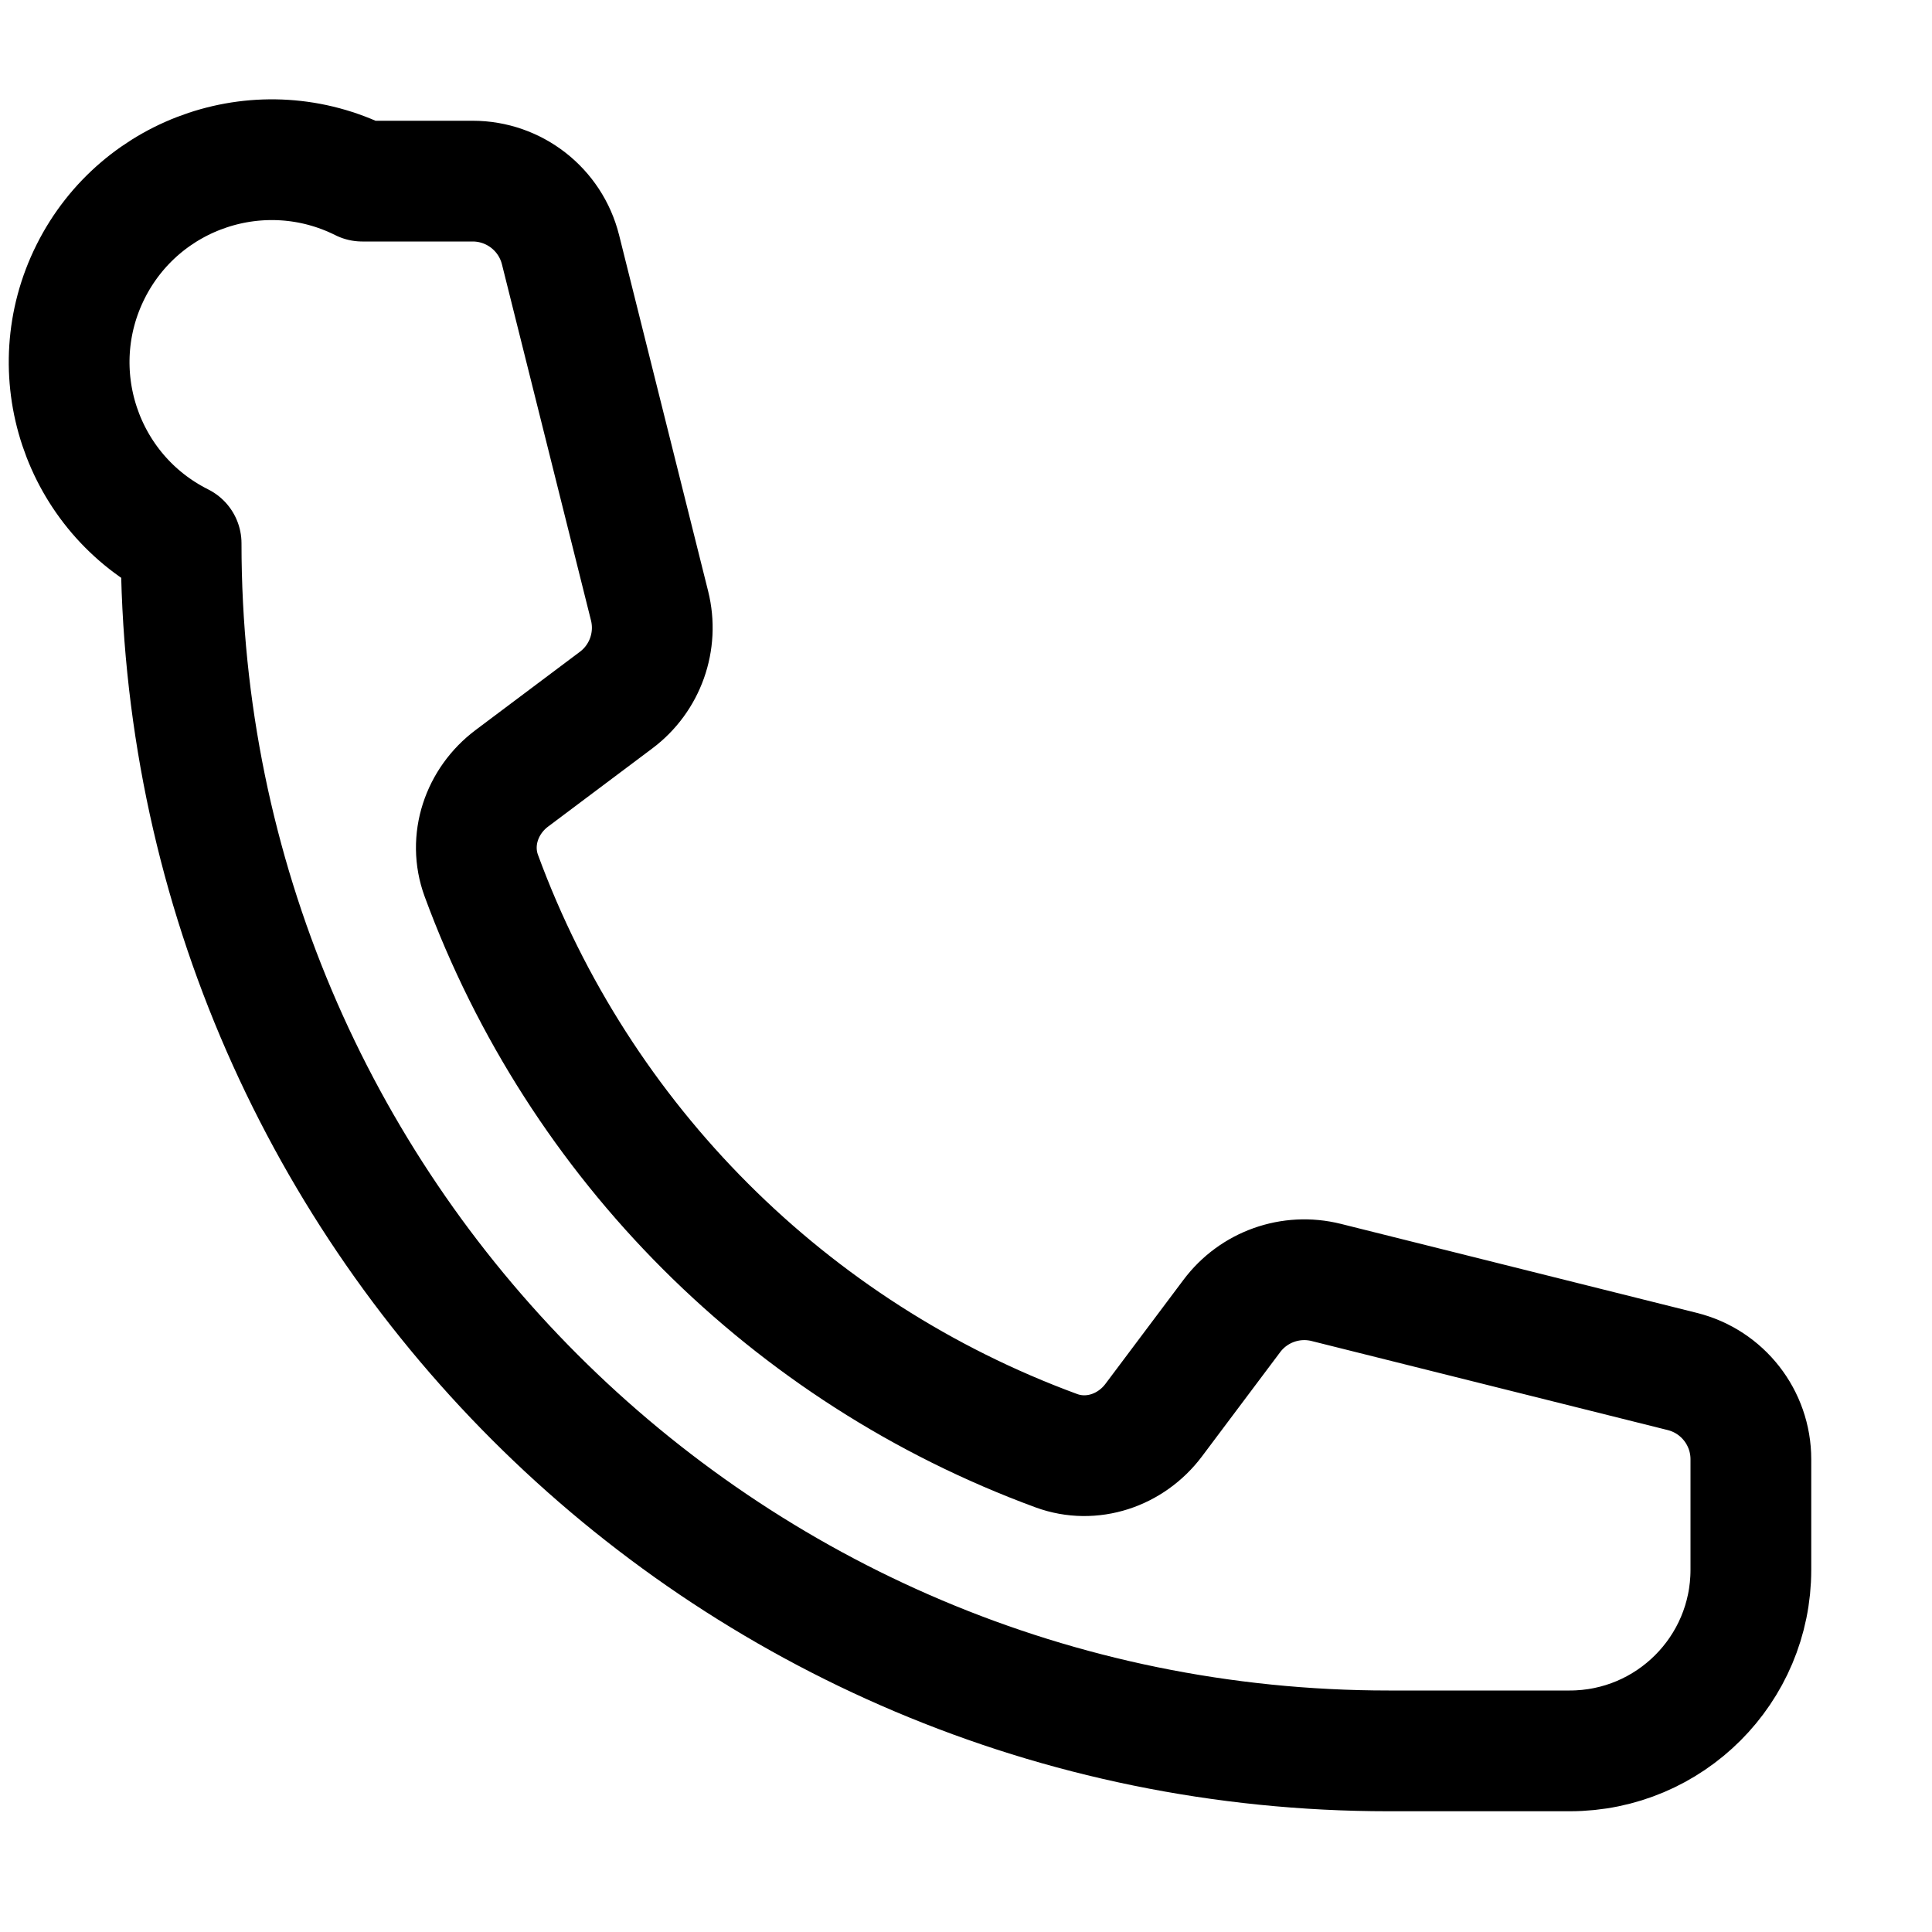
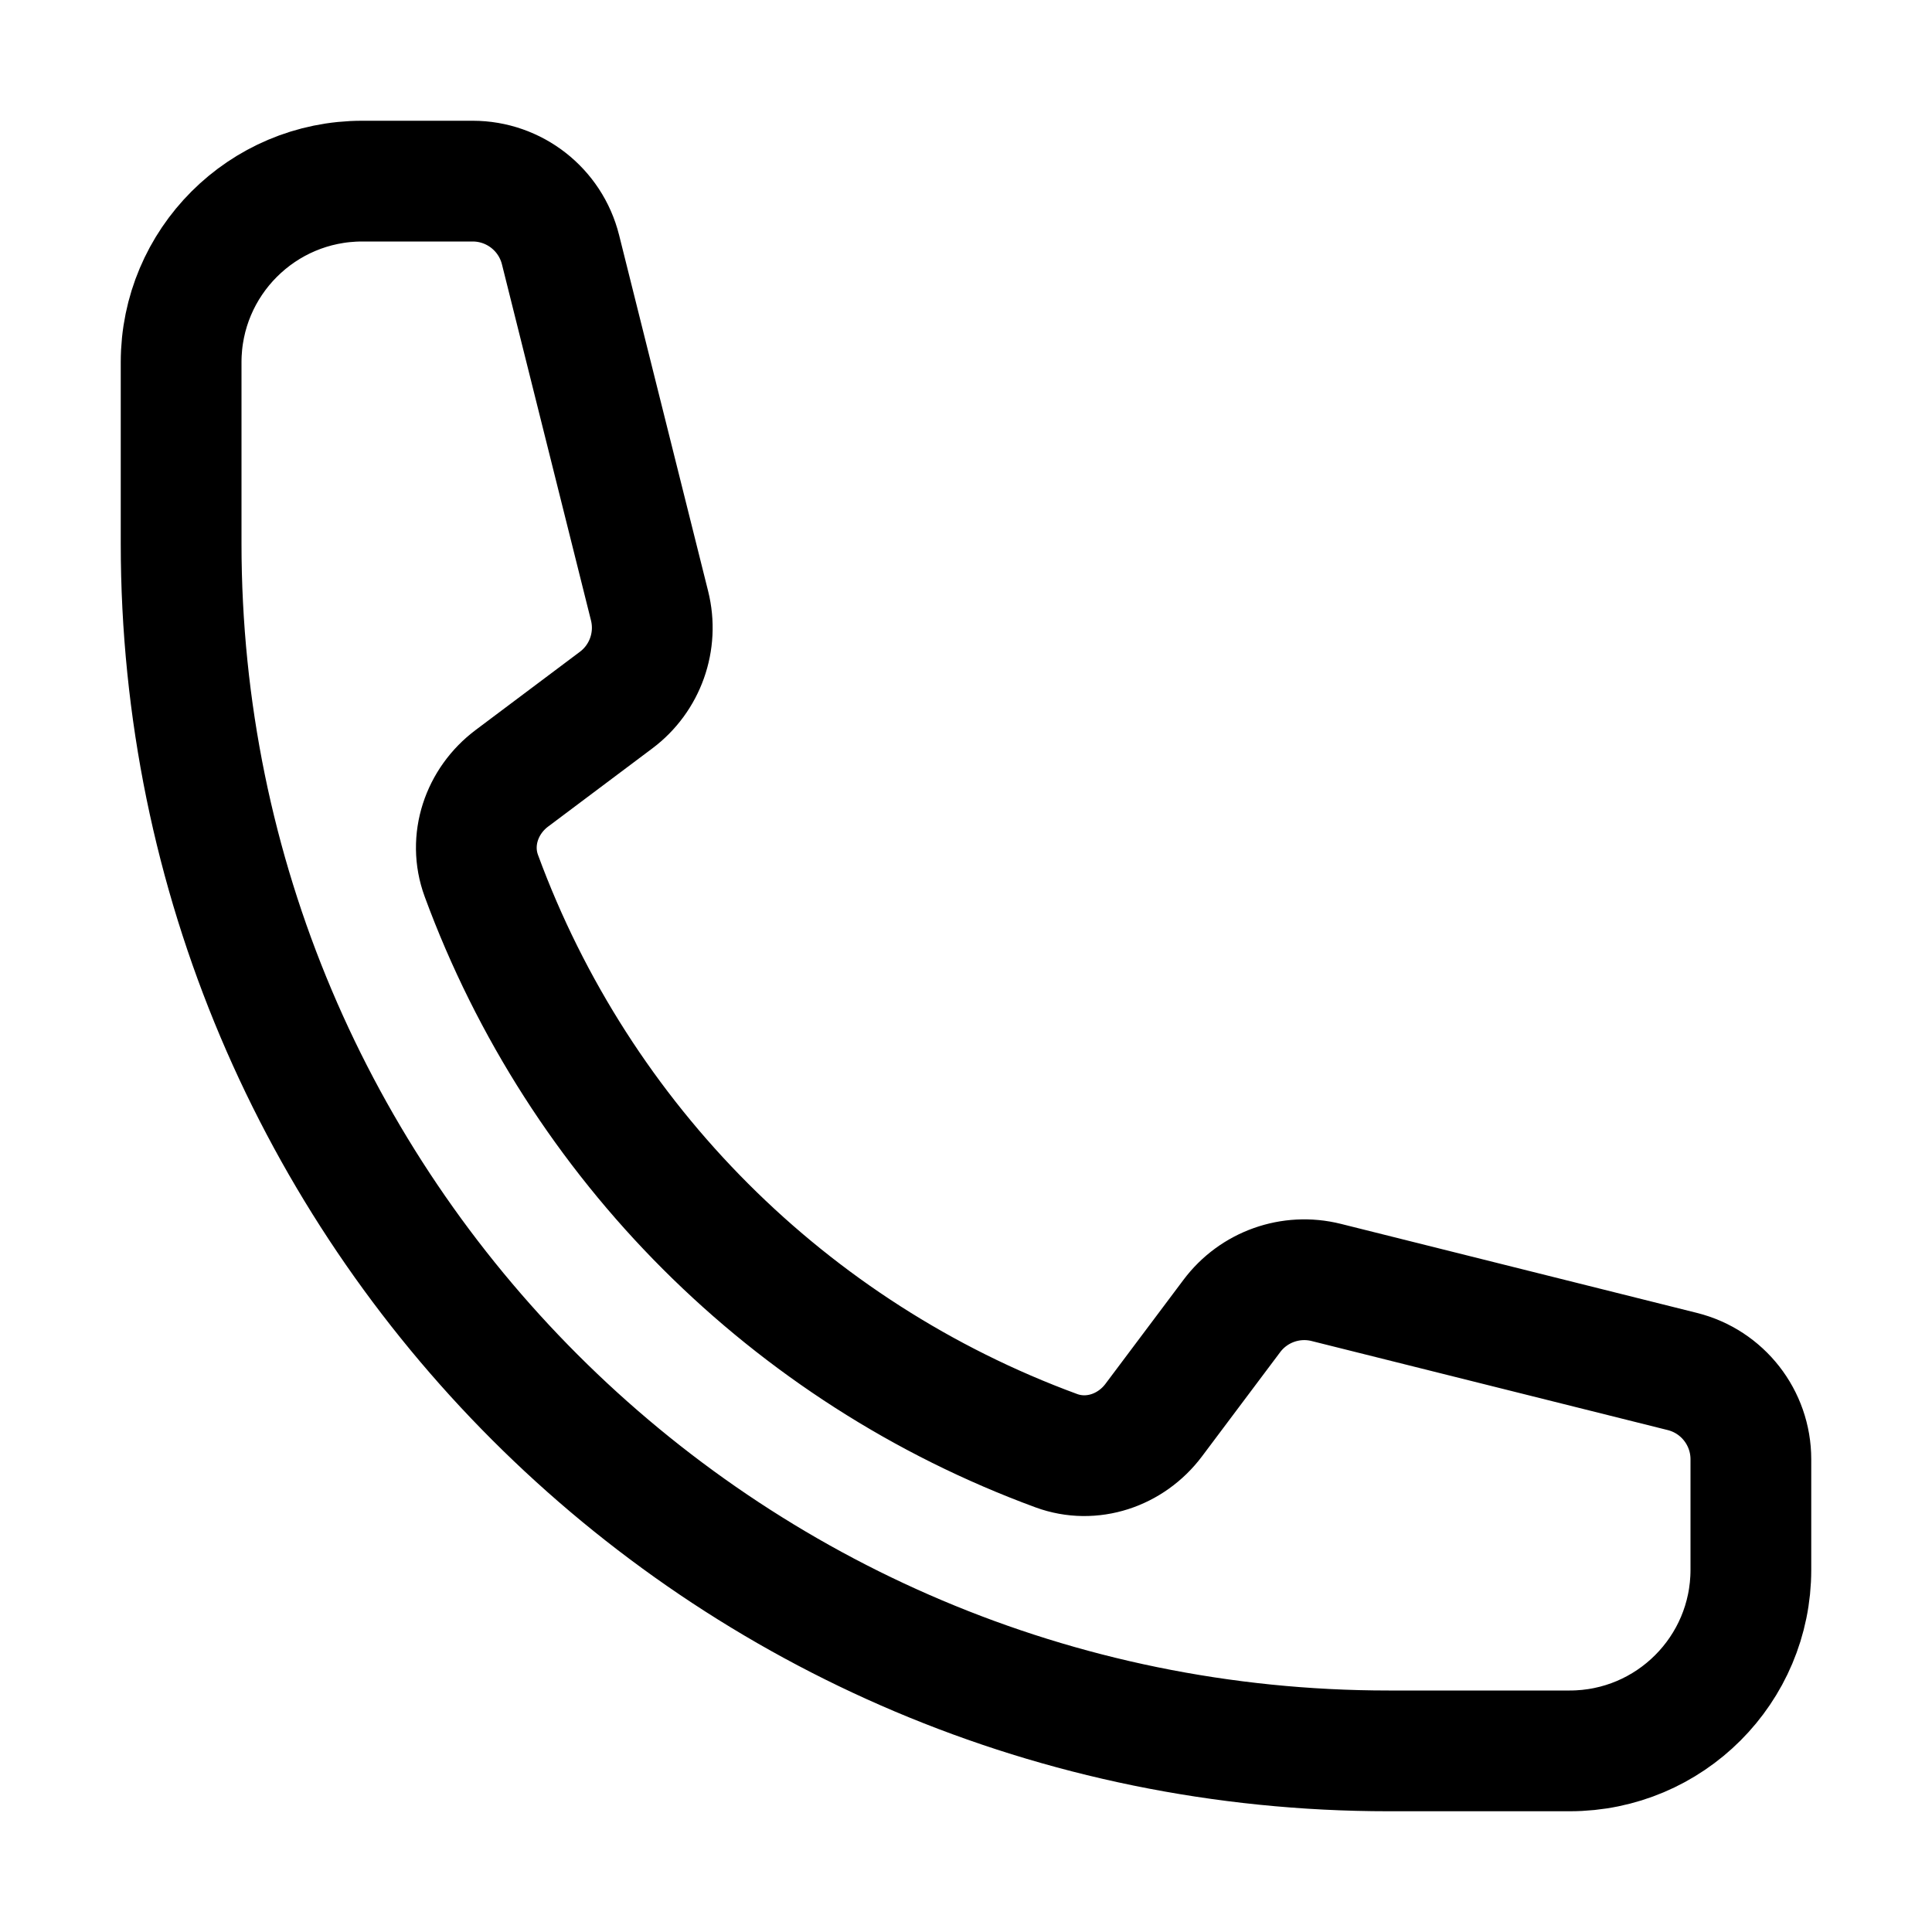
<svg xmlns="http://www.w3.org/2000/svg" fill="none" viewBox="0 0 24 24" stroke-width="1.5" stroke="currentColor">
-   <path stroke-linecap="round" stroke-linejoin="round" d="M2.25 6.75c0 8.284 6.716 15 15 15h2.25a2.25 2.25 0 002.25-2.25v-1.372c0-.516-.351-.966-.852-1.091l-4.423-1.106c-.44-.11-.902.055-1.173.417l-.97 1.293c-.282.376-.769.542-1.21.38a12.035 12.035 0 01-7.143-7.143c-.162-.441.004-.928.38-1.21l1.293-.97c.363-.271.527-.734.417-1.173L6.963 3.102a1.125 1.125 0 00-1.091-.852H4.5A2.25 2.25 0 002.25 6.75z" />
+   <path stroke-linecap="round" stroke-linejoin="round" d="M2.25 6.75c0 8.284 6.716 15 15 15h2.25a2.25 2.25 0 0 0 2.25-2.25v-1.372c0-.516-.351-.966-.852-1.091l-4.423-1.106c-.44-.11-.902.055-1.173.417l-.97 1.293c-.282.376-.769.542-1.21.38a12.035 12.035 0 0 1-7.143-7.143c-.162-.441.004-.928.38-1.21l1.293-.97c.363-.271.527-.734.417-1.173L6.963 3.102a1.125 1.125 0 0 0-1.091-.852H4.5A2.25 2.25 0 0 0 2.25 4.5v2.25Z" />
</svg>
